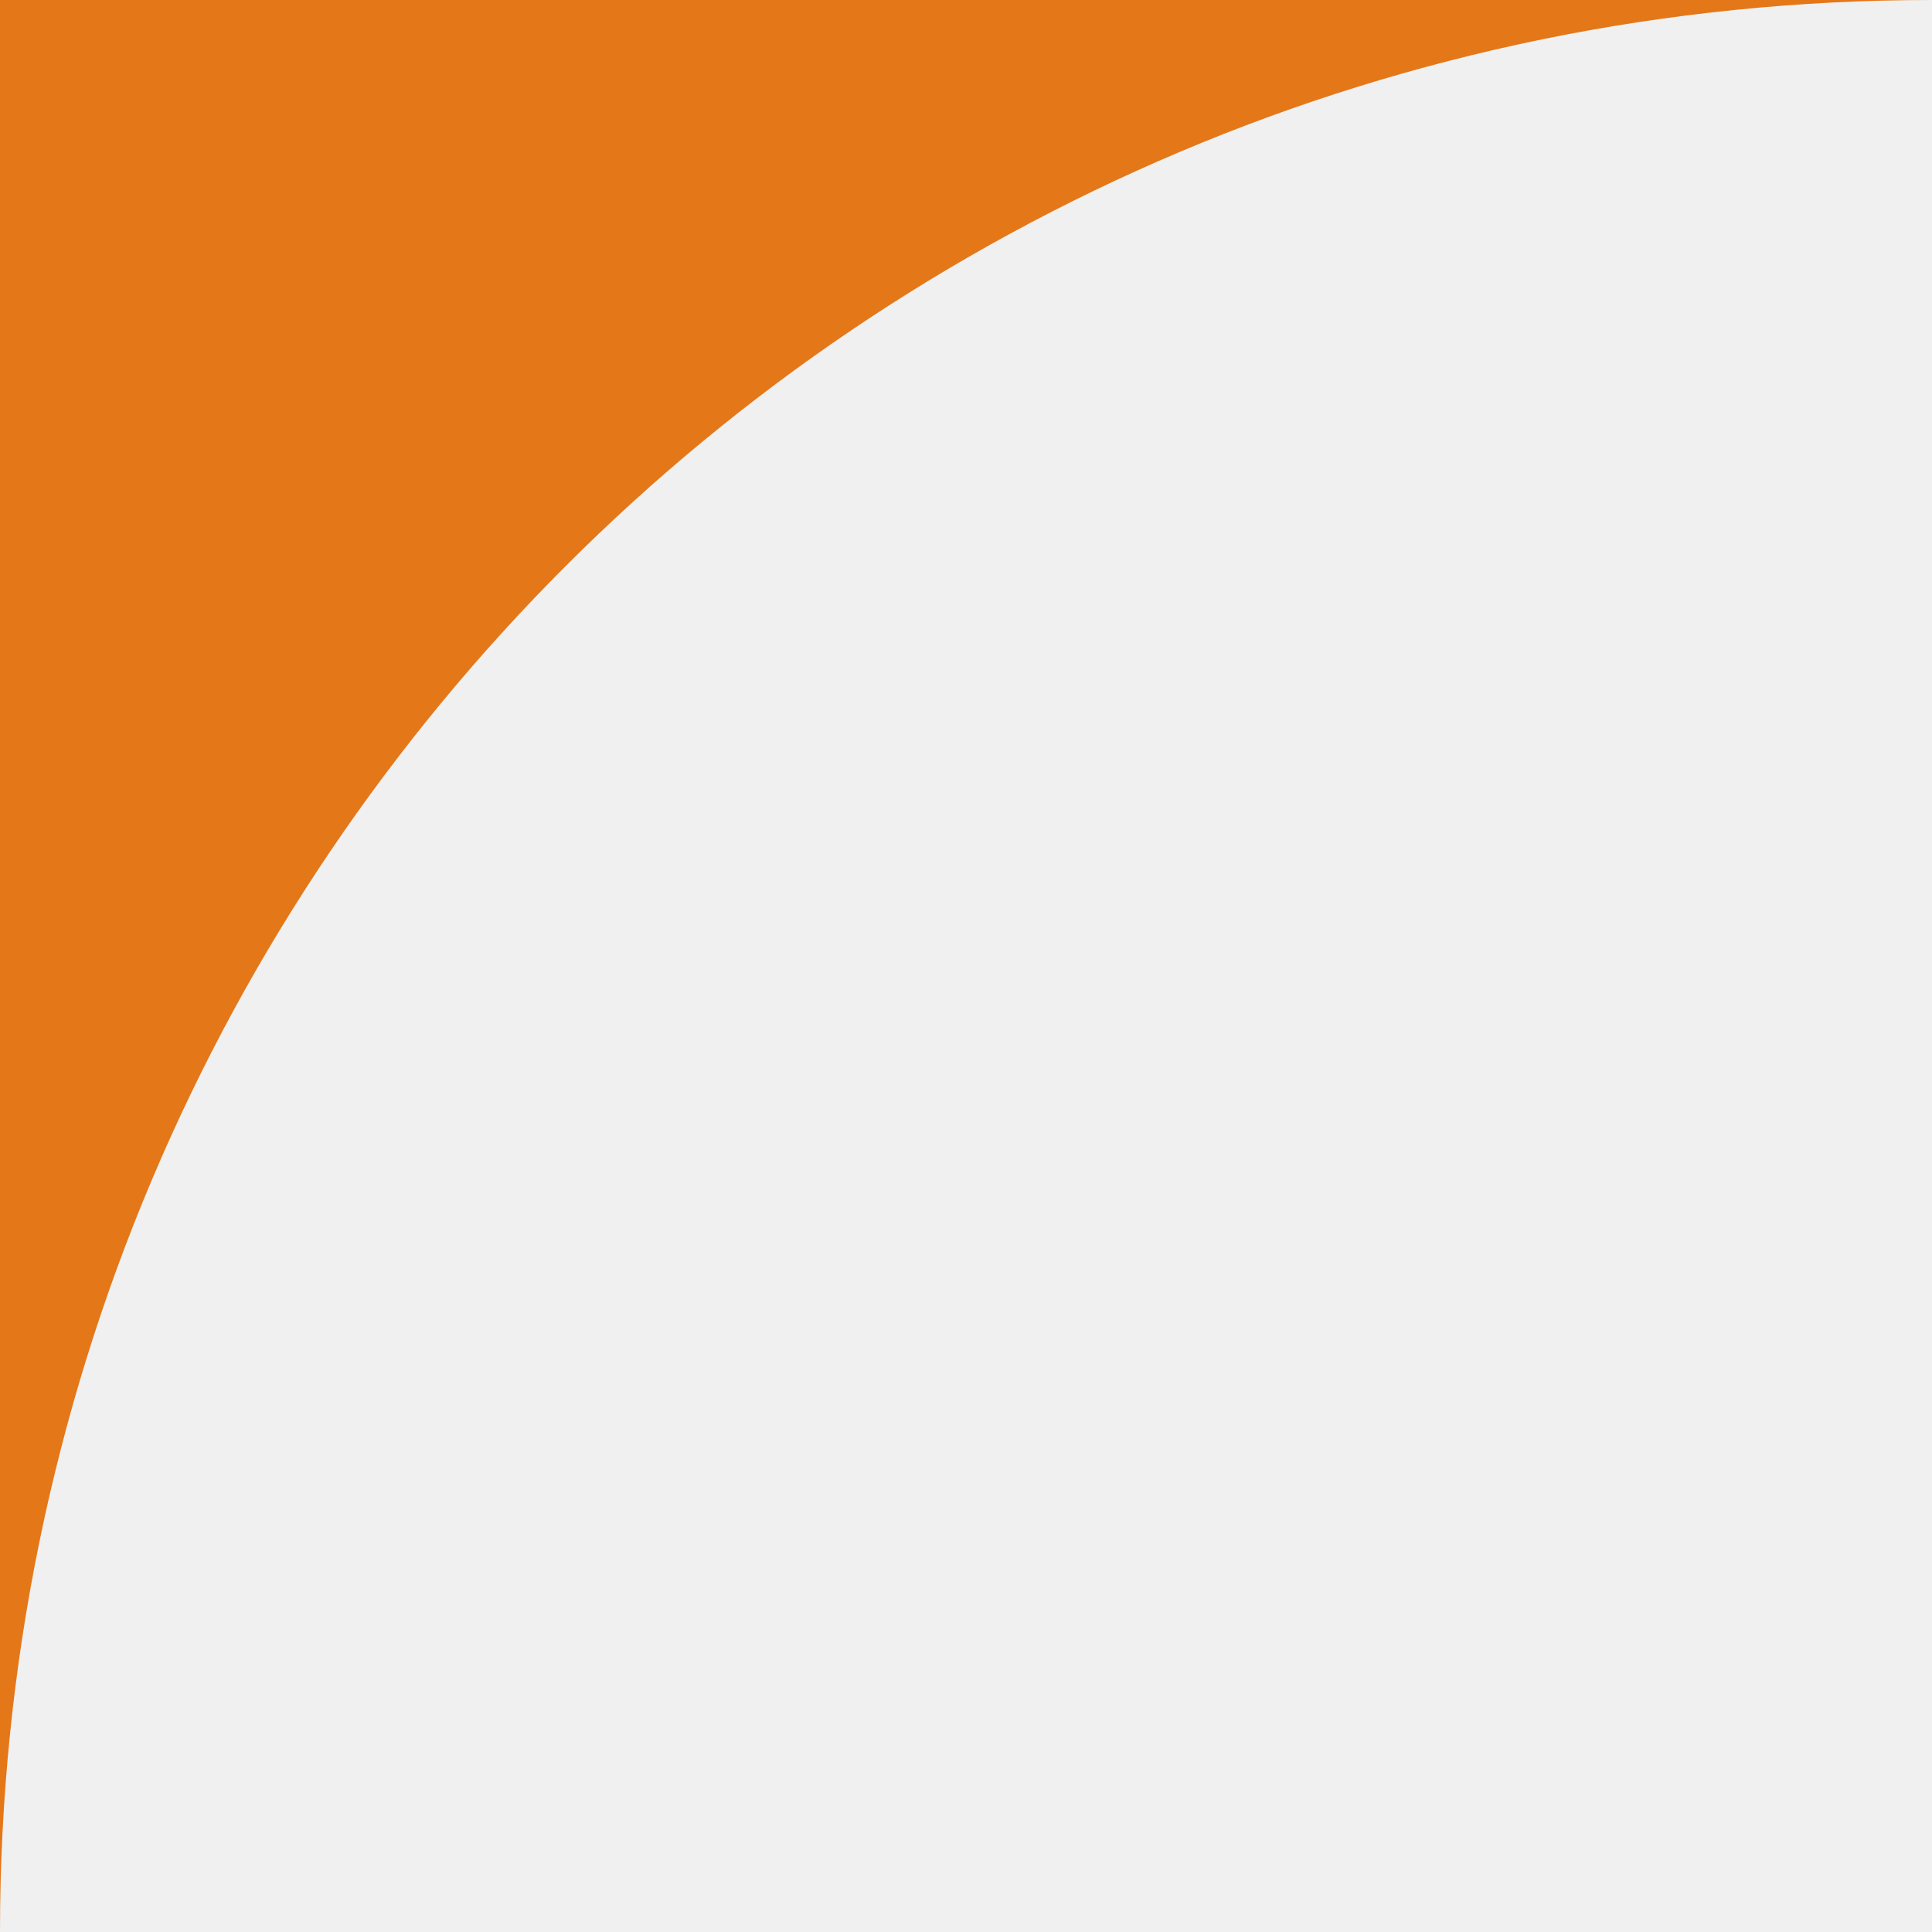
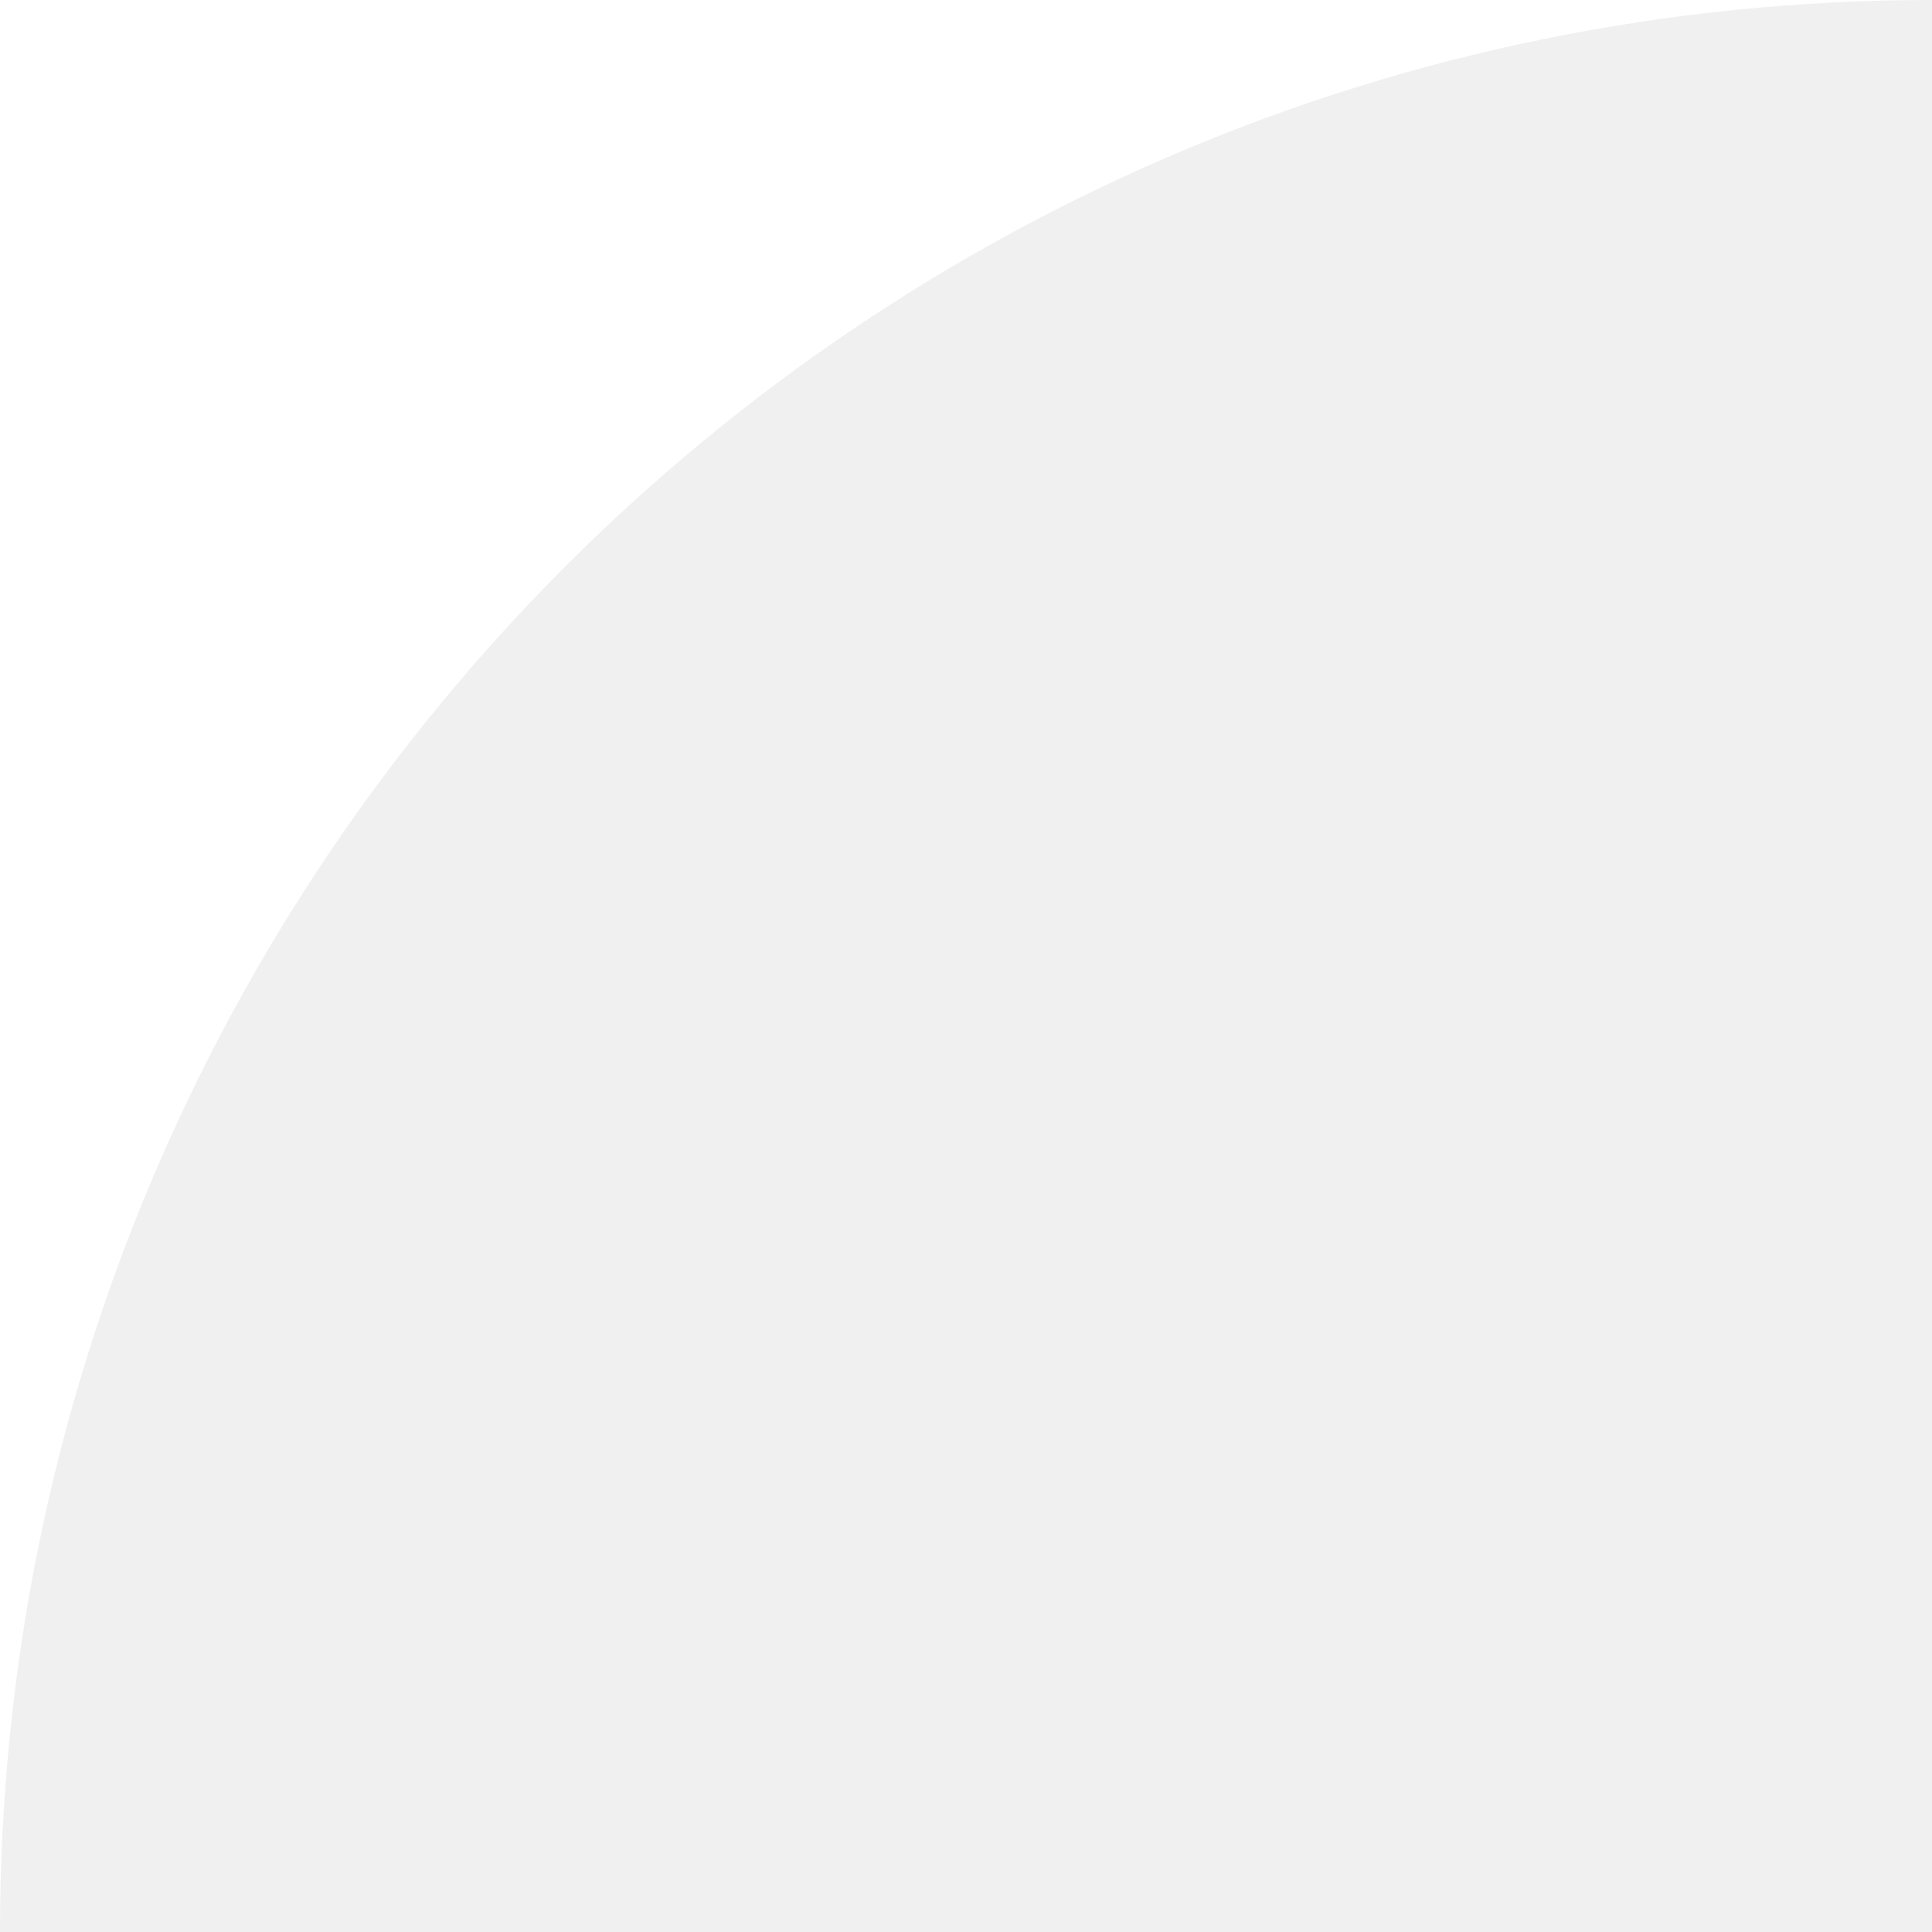
<svg xmlns="http://www.w3.org/2000/svg" viewBox="0 0 60 60">
-   <defs>
-     <style>.cls-1{fill:#E47718;}</style>
+   <defs fill="#000000">
+     <style>.cls-1{fill:#ffffff;}</style>
  </defs>
  <g id="Layer_2" data-name="Layer 2">
    <g id="Layer_1-2" data-name="Layer 1">
-       <path class="cls-1" d="M 0, 60 A 60, 60, 0, 0, 1, 60, 0 L 0,0 L 0, 60Z" />
+       <path class="cls-1" d="M 0, 60 A 60, 60, 0, 0, 1, 60, 0 L 0,0 L 0, 60Z" fill="#000000" />
    </g>
  </g>
</svg>
